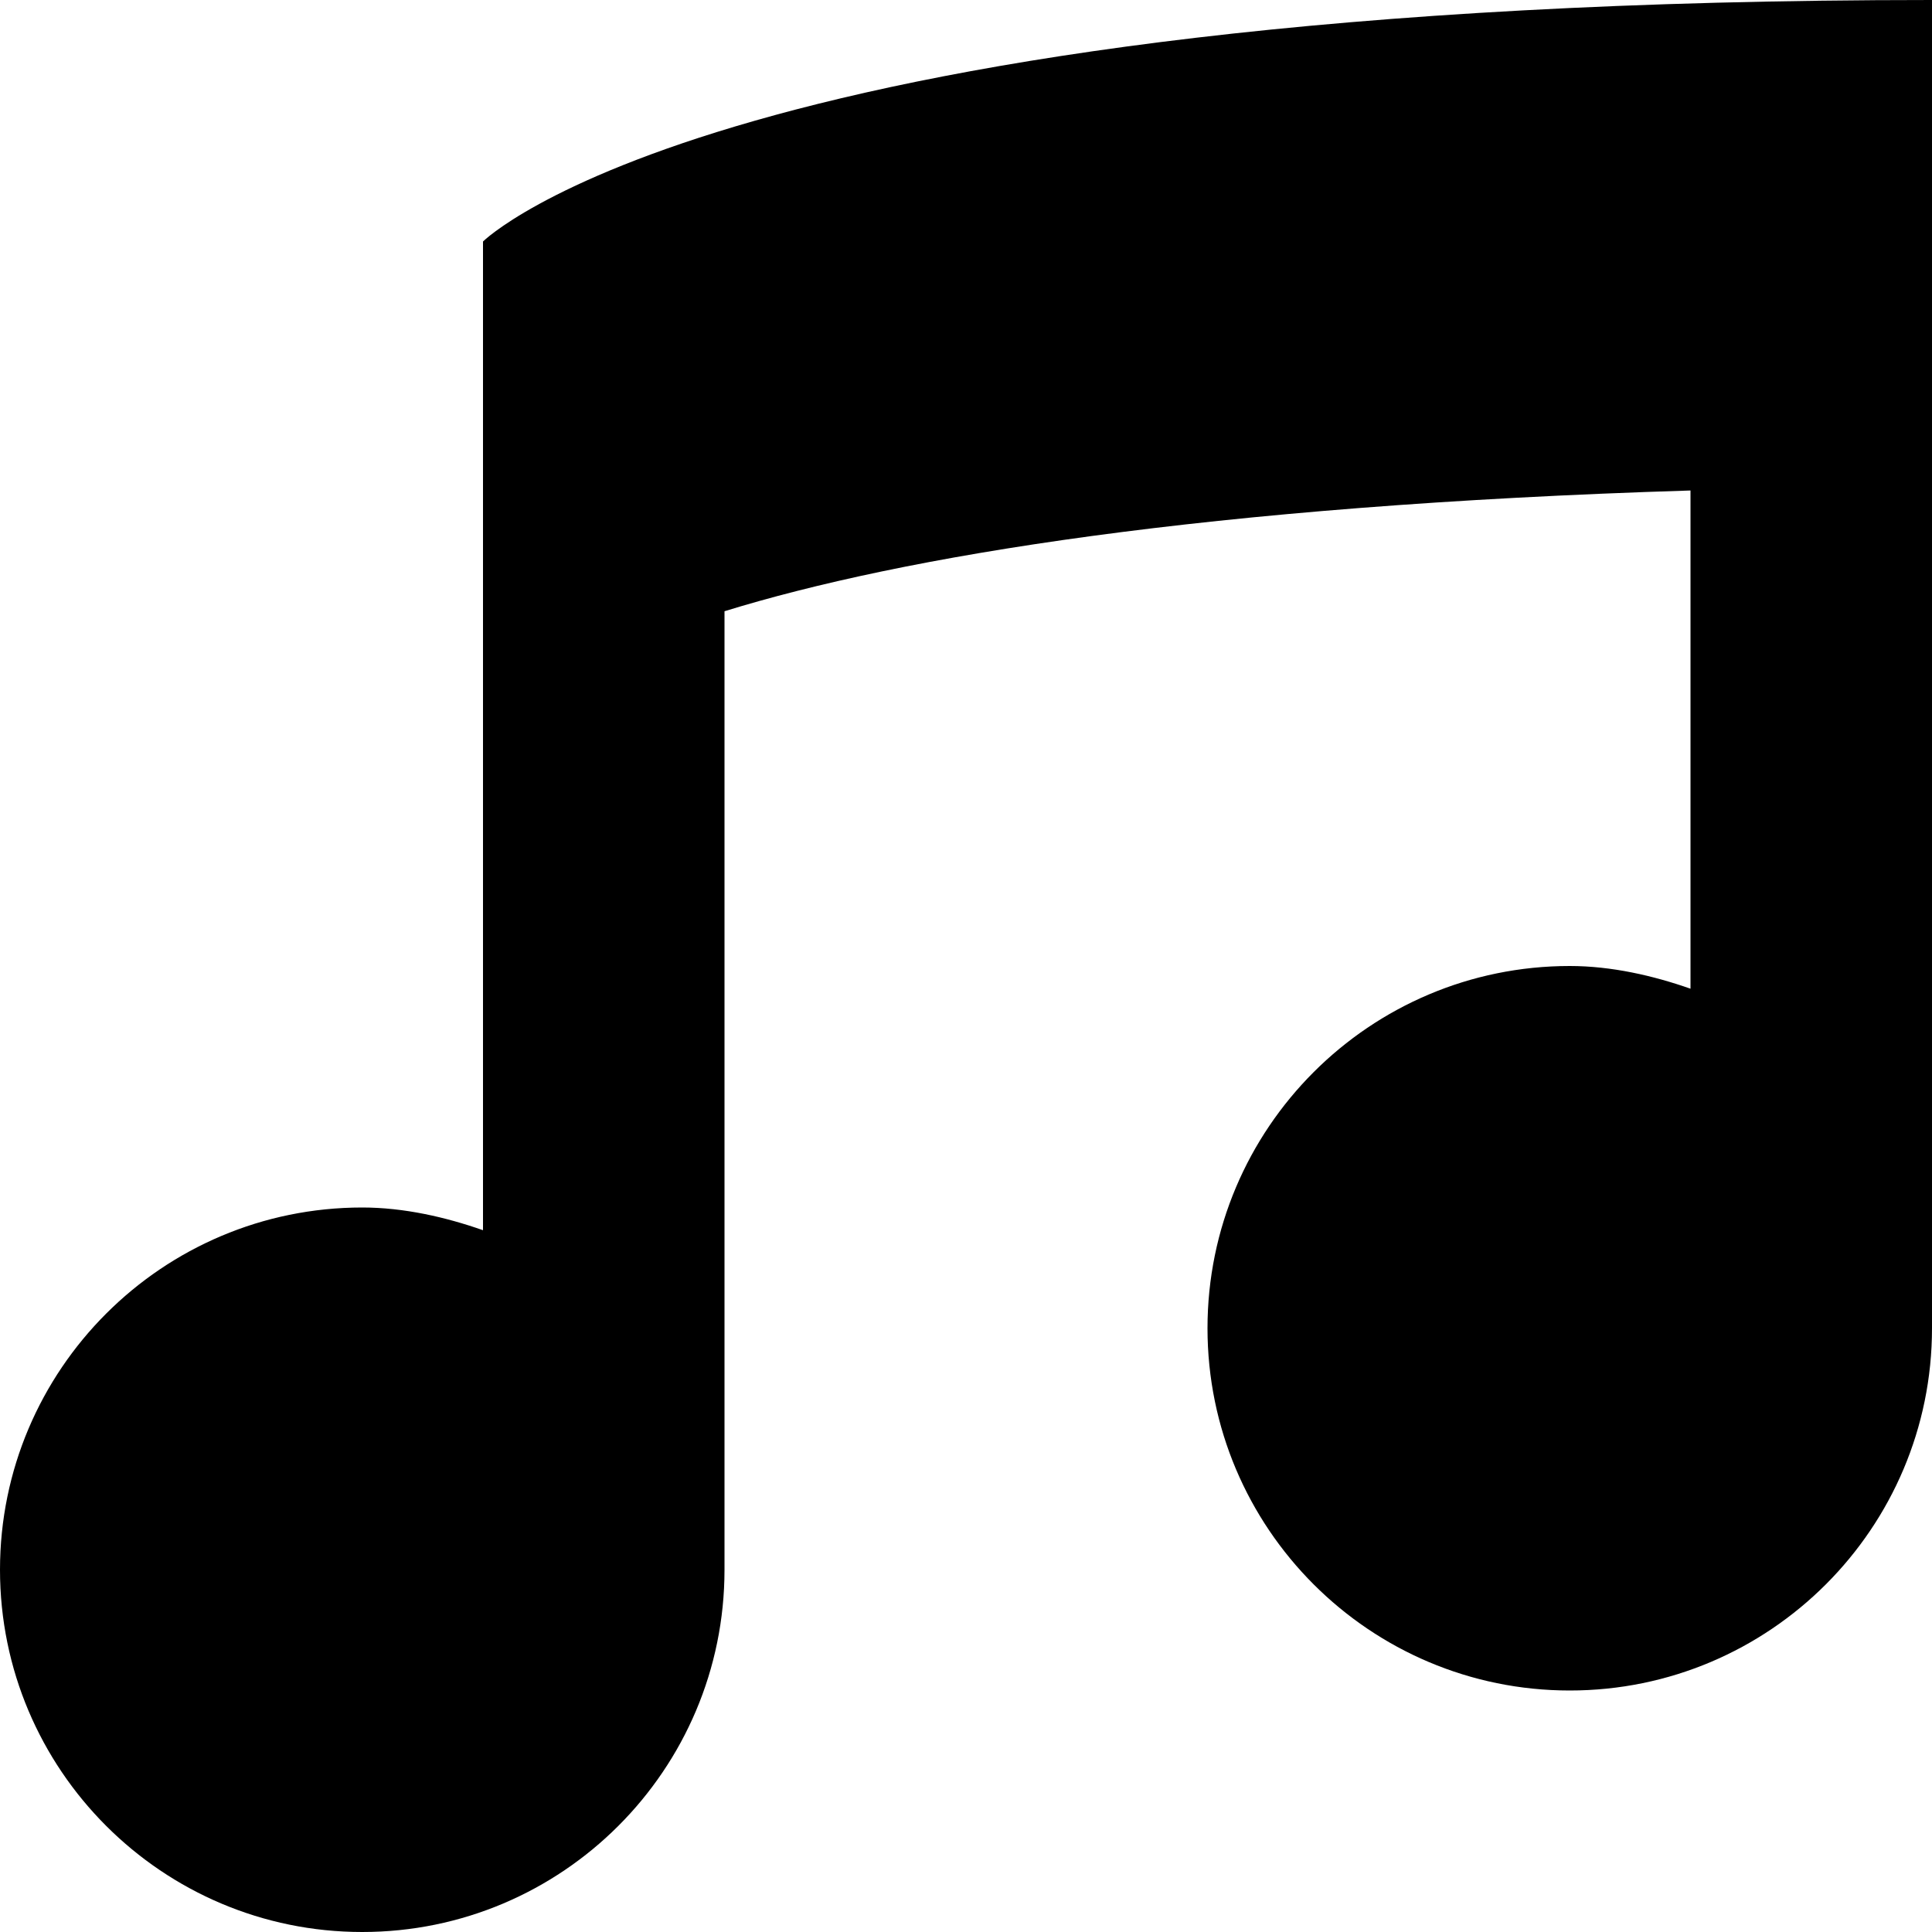
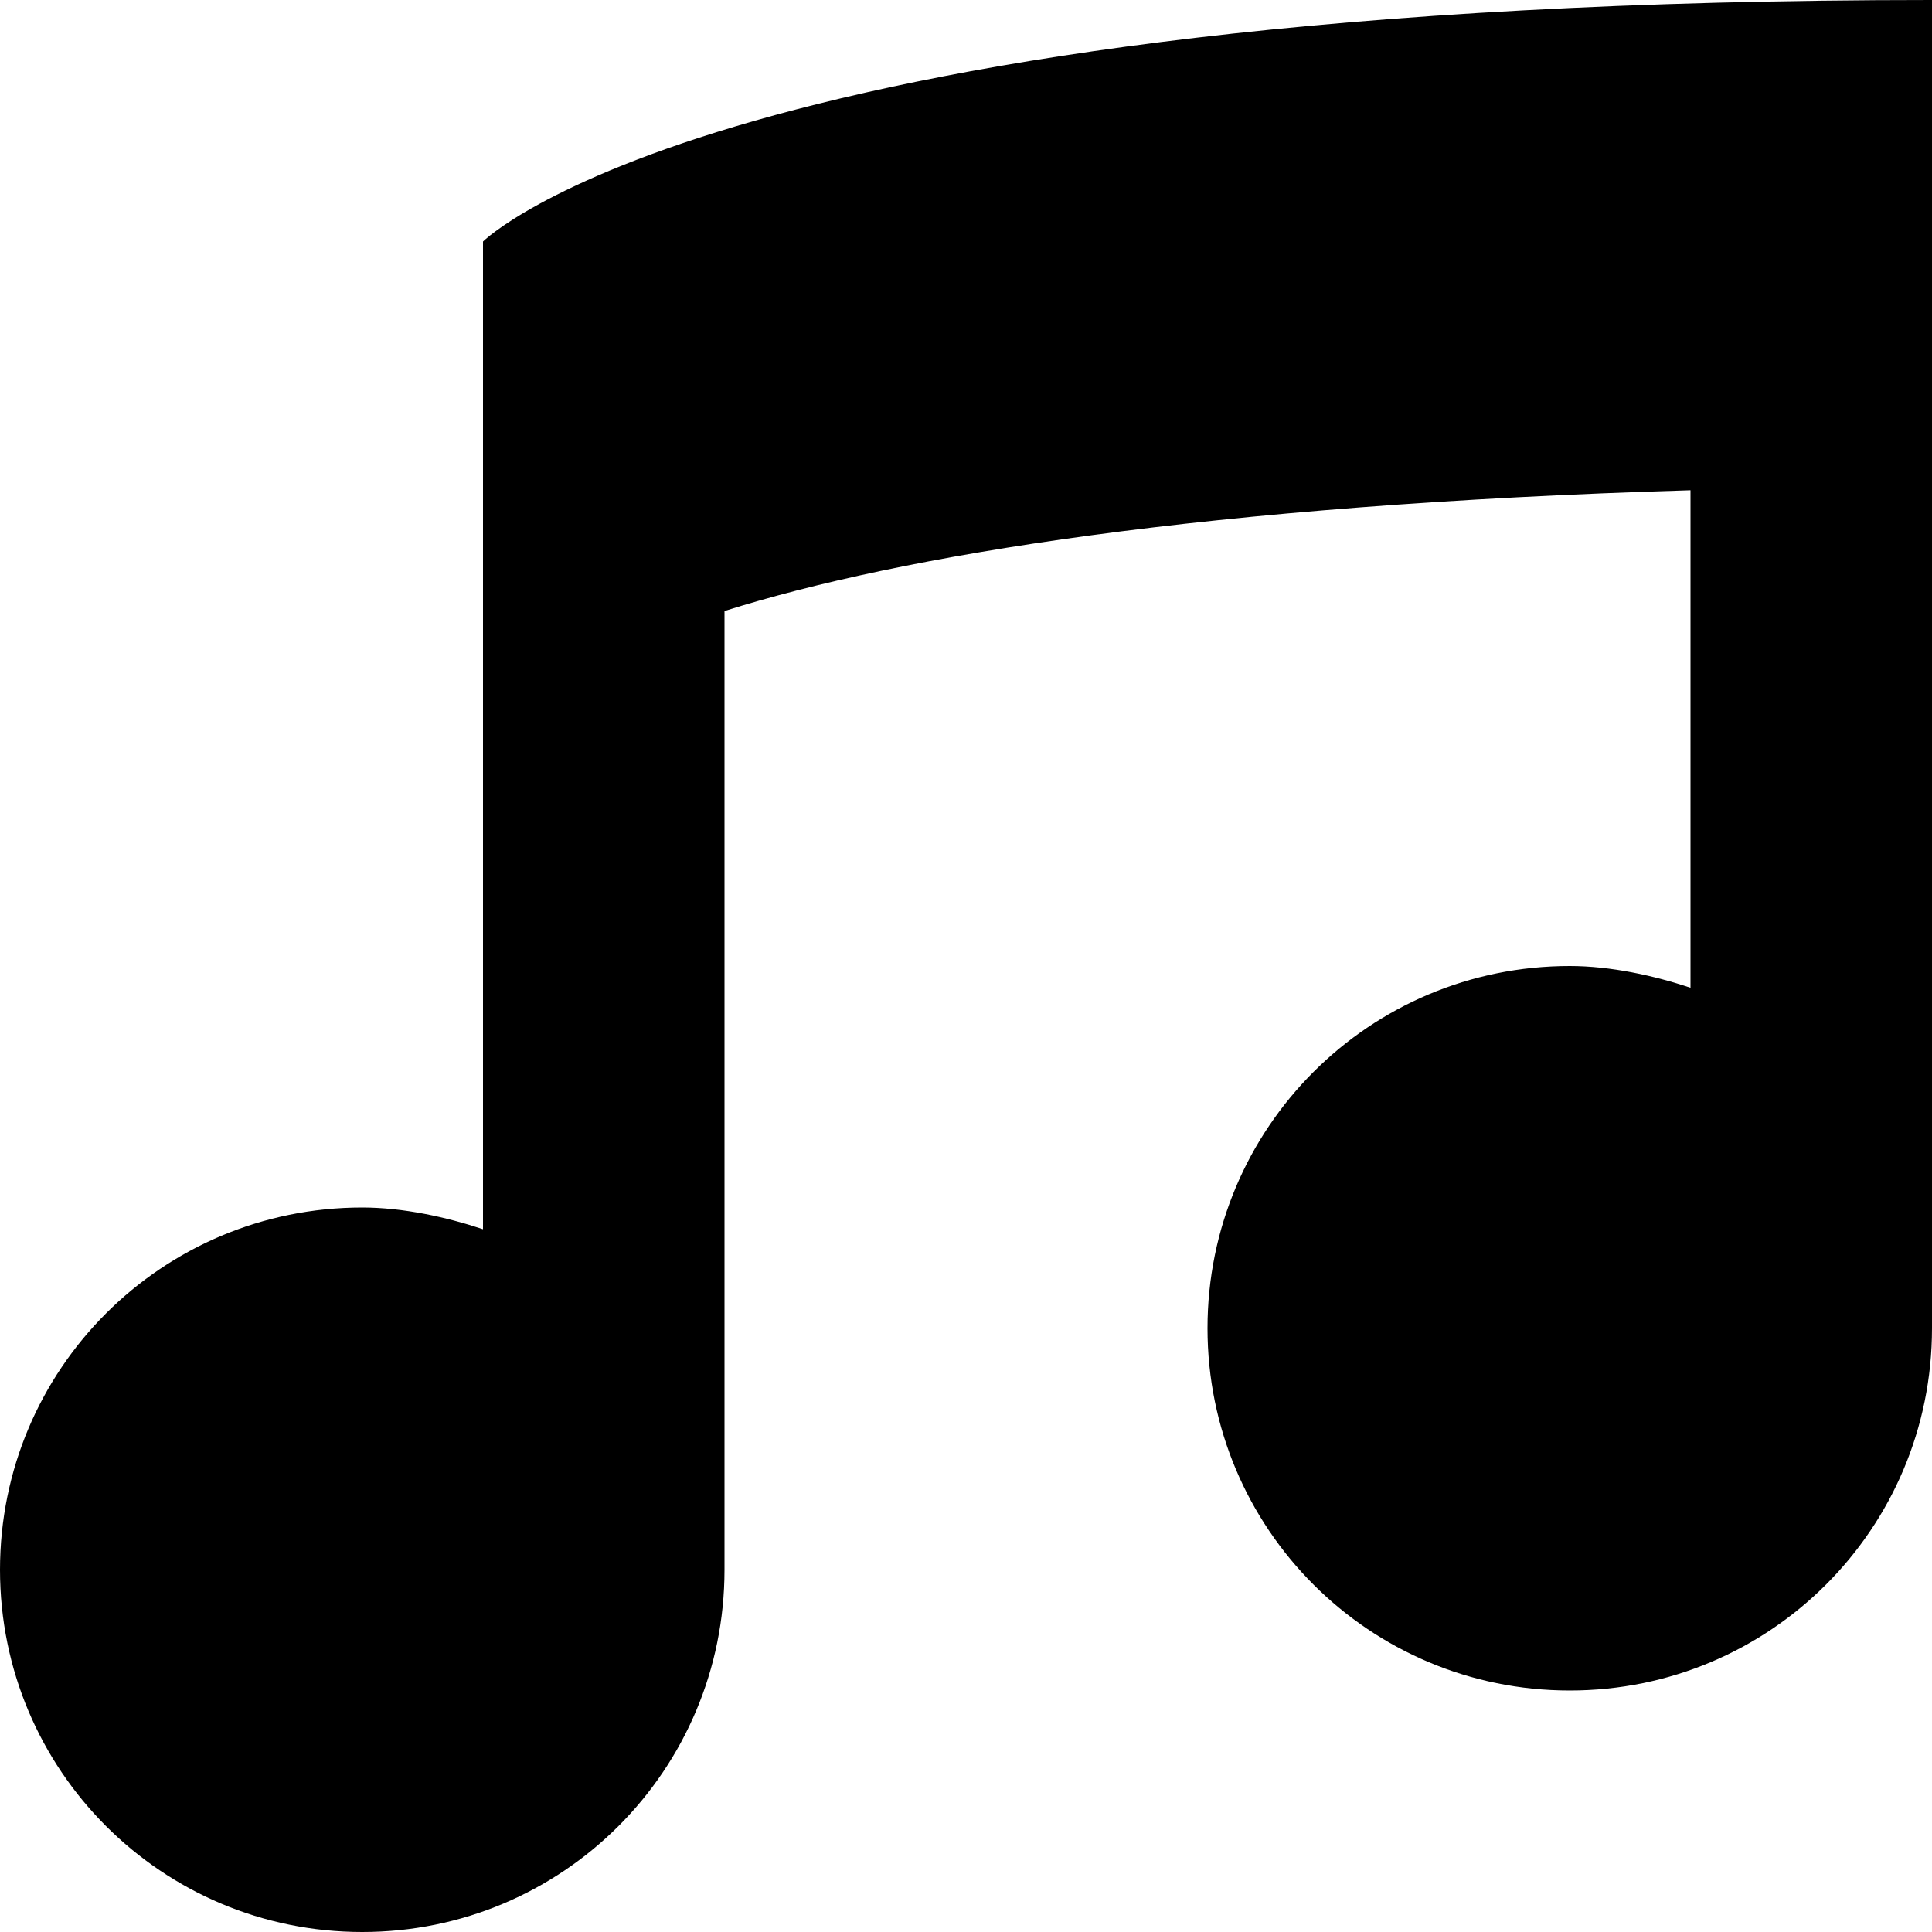
<svg xmlns="http://www.w3.org/2000/svg" width="8" height="8" viewBox="0 0 8 8">
-   <path d="M8 0c-5 0-6 1-6 1v4.094c-.154-.054-.327-.094-.5-.094-.828 0-1.5.672-1.5 1.5s.672 1.5 1.5 1.5 1.5-.672 1.5-1.5v-3.969c.732-.226 1.99-.438 4-.5v2.063c-.154-.054-.327-.094-.5-.094-.828 0-1.5.672-1.5 1.5s.672 1.5 1.5 1.5 1.5-.672 1.5-1.5v-5.5z" />
+   <path d="M8 0c-5 0-6 1-6 1v4.09c-.15-.05-.33-.09-.5-.09-.83 0-1.5.67-1.5 1.5s.67 1.5 1.5 1.5 1.5-.67 1.5-1.5v-3.97c.73-.23 1.99-.44 4-.5v2.06c-.15-.05-.33-.09-.5-.09-.83 0-1.5.67-1.5 1.5s.67 1.5 1.5 1.5 1.5-.67 1.5-1.5v-5.5z" />
</svg>
